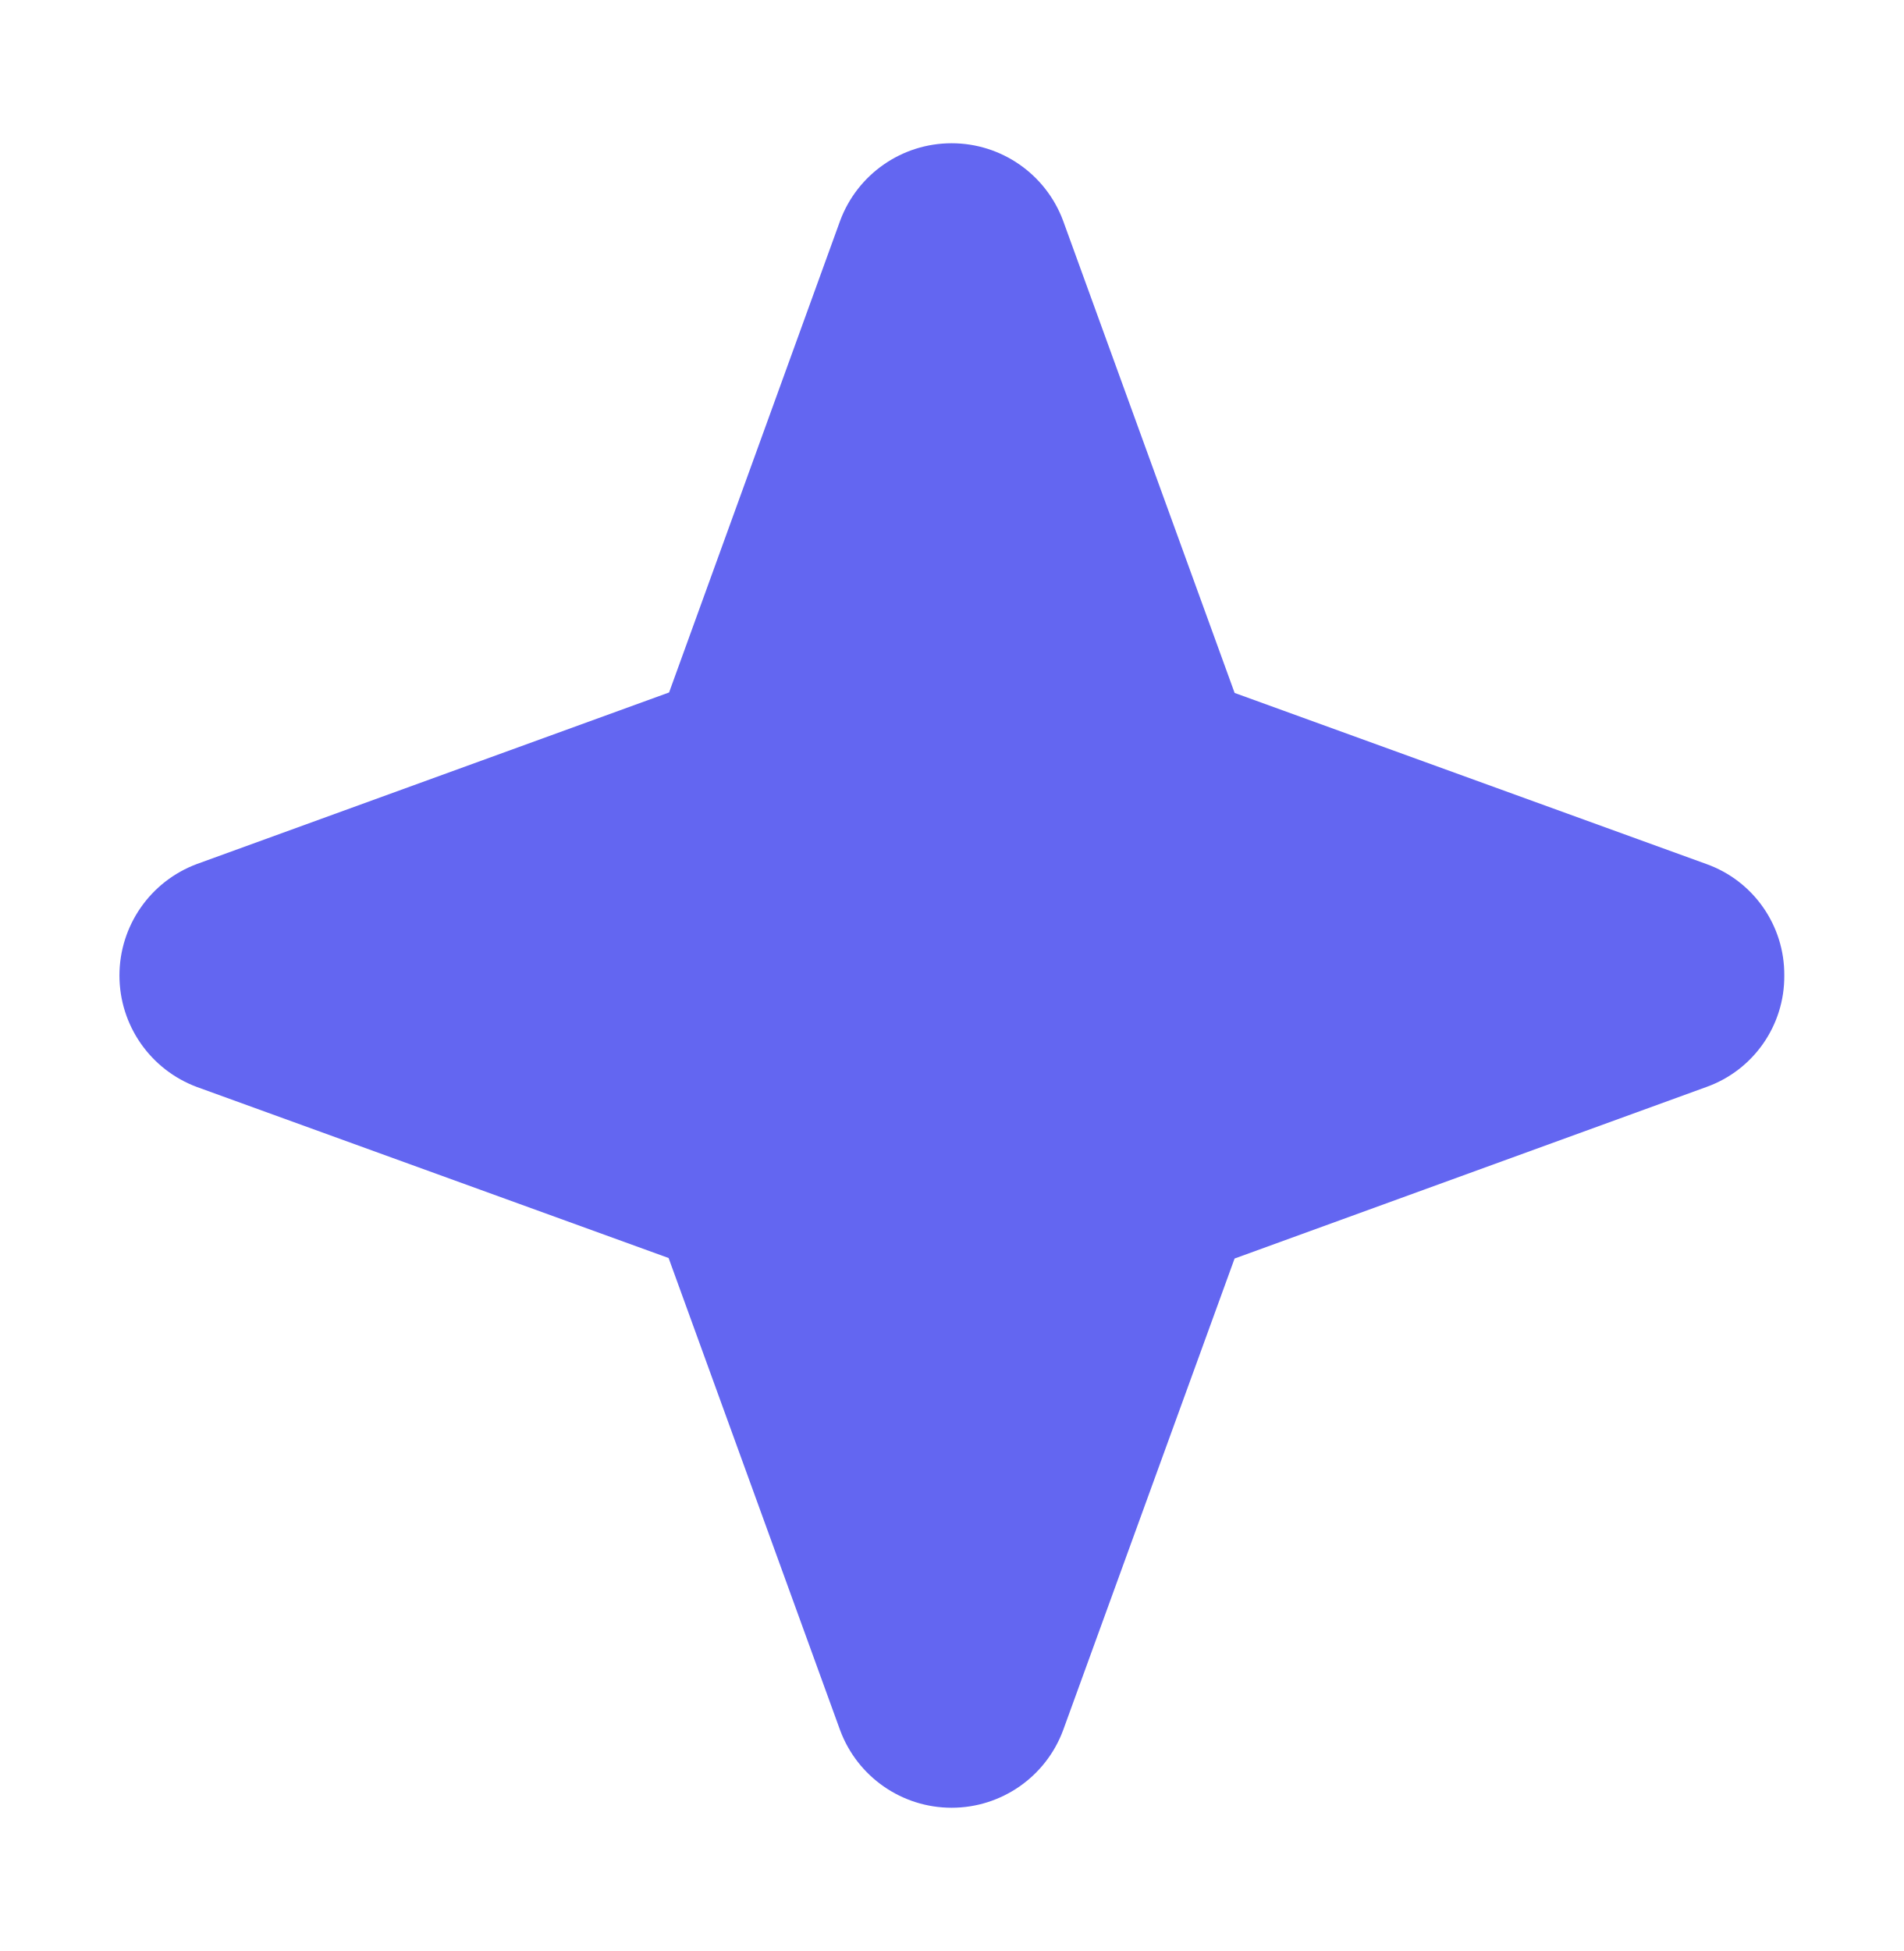
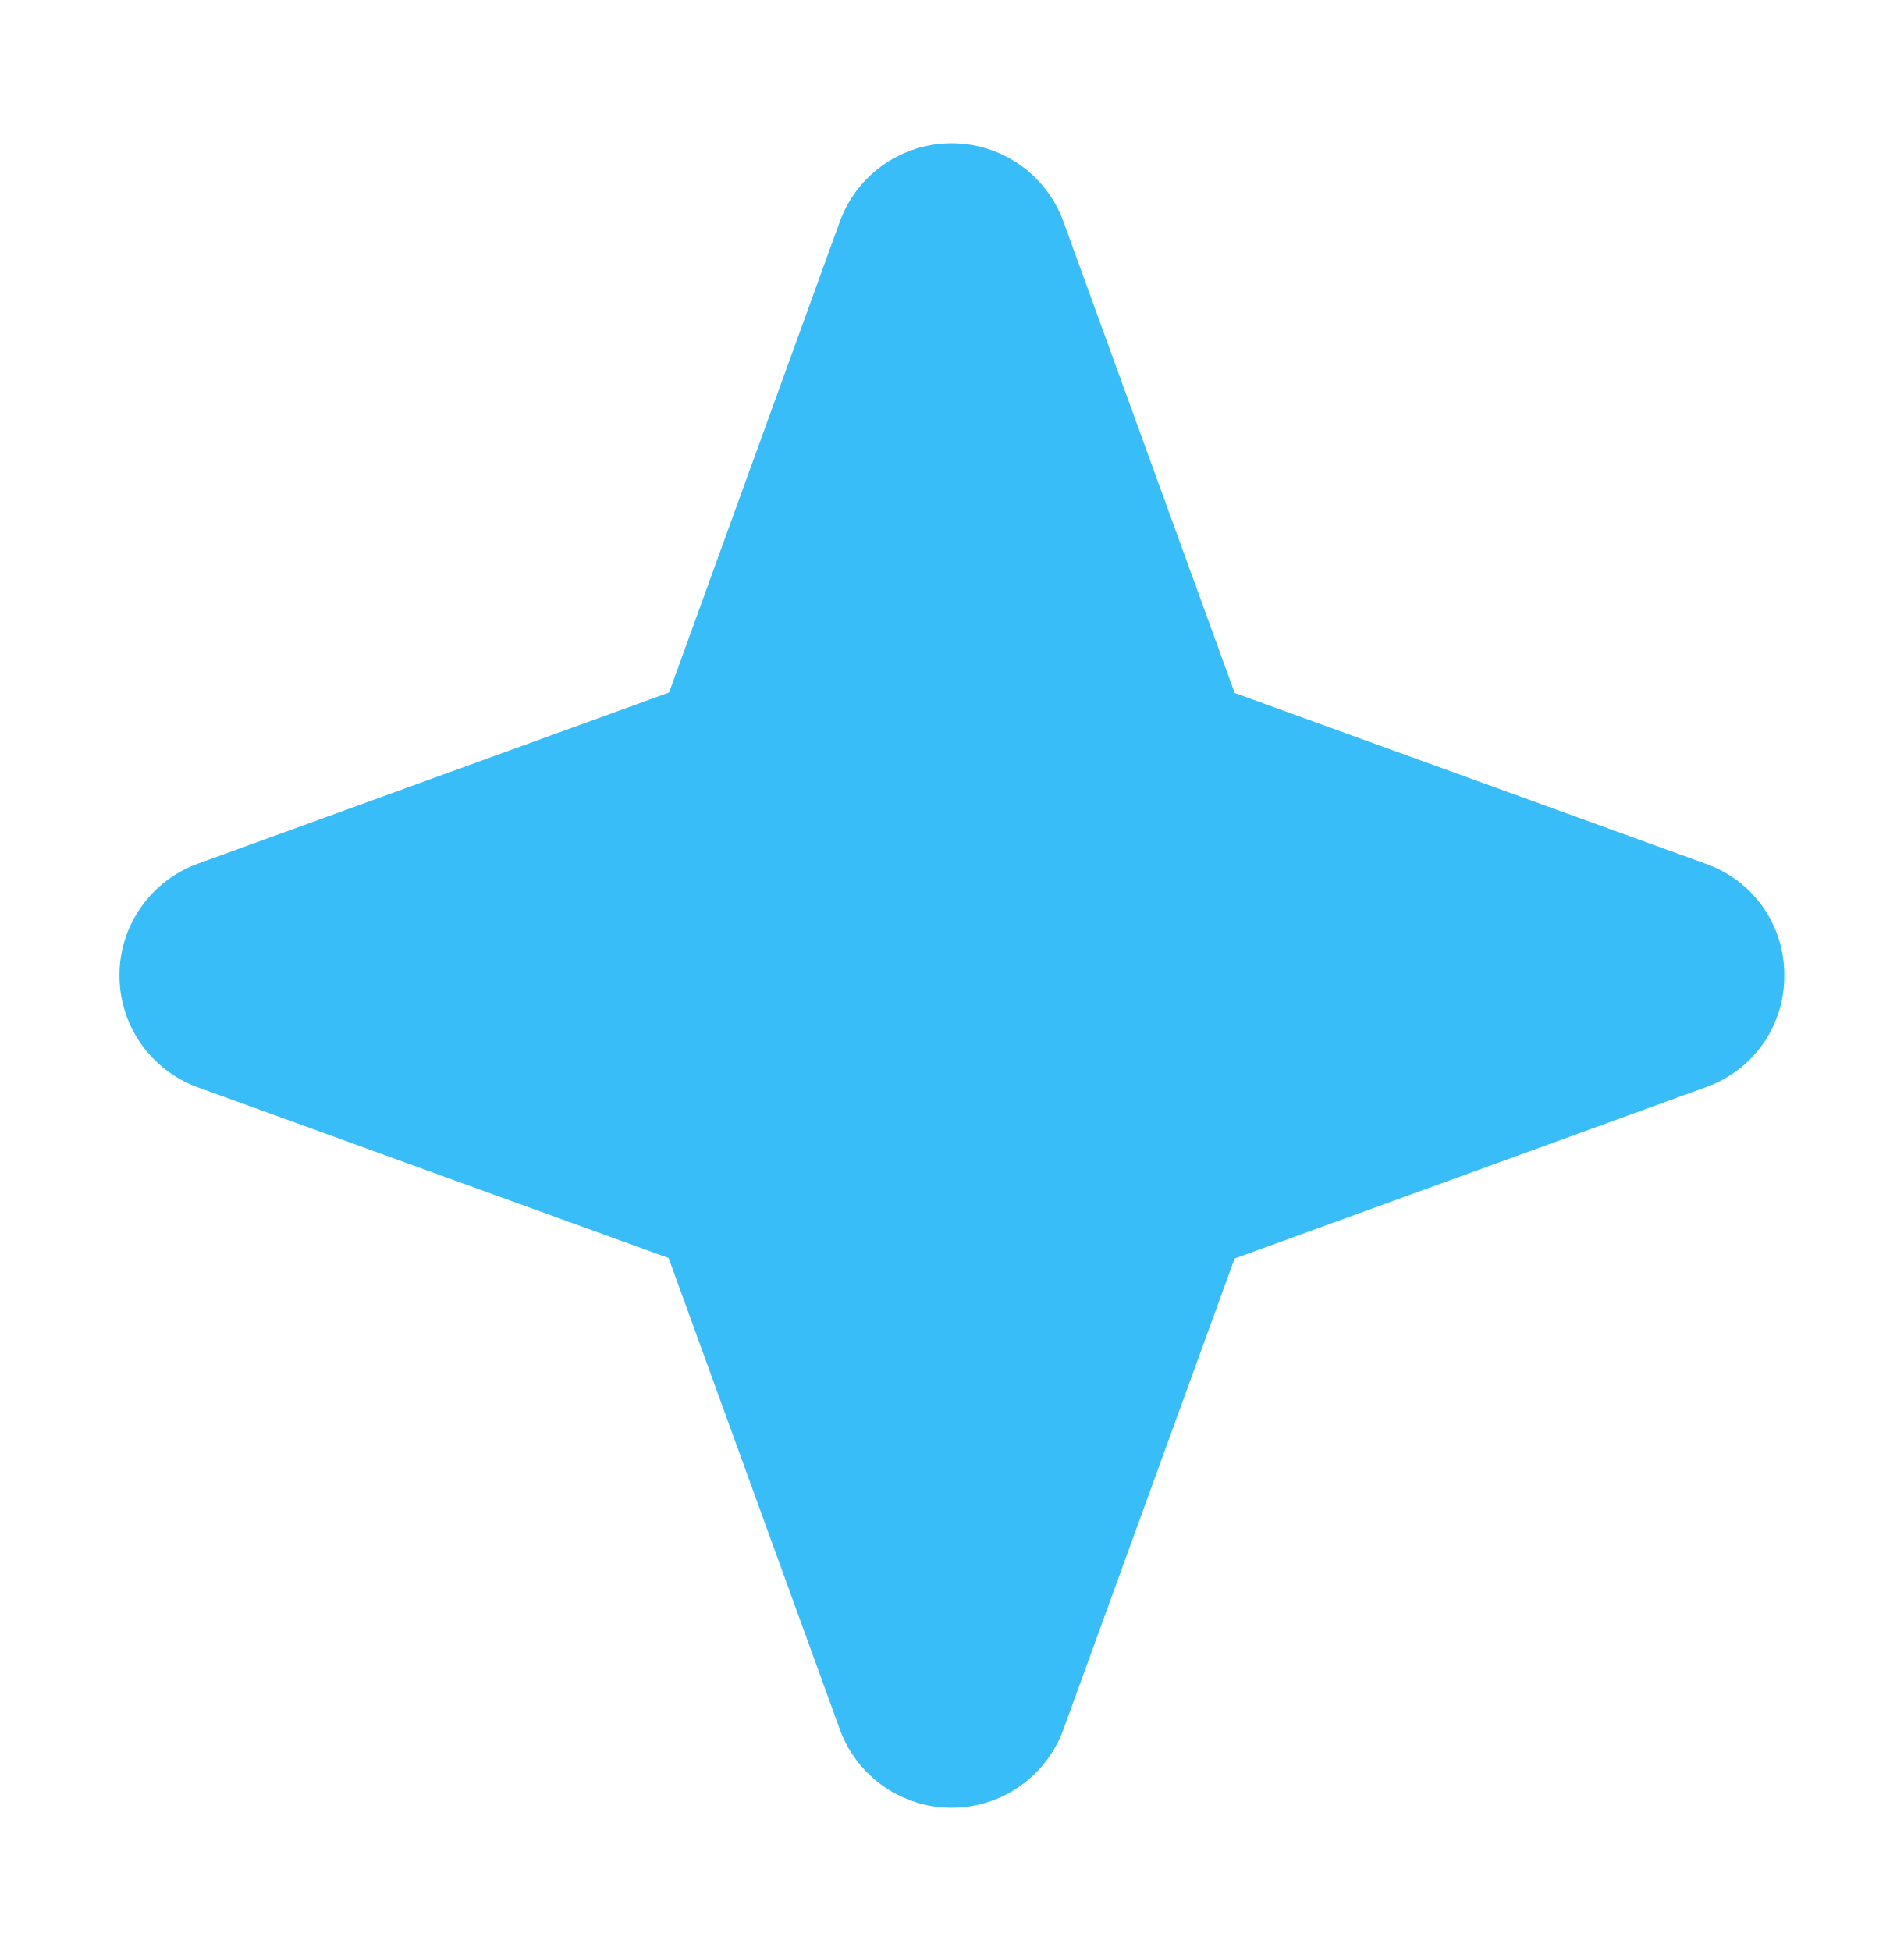
<svg xmlns="http://www.w3.org/2000/svg" width="40" height="41" fill="" viewBox="0 0 40 41">
-   <path fill="#6366f1" d="M37.5 20.5a2.467 2.467 0 0 1-1.64 2.344l-9.913 3.604-3.603 9.911a2.5 2.5 0 0  1-4.688 0l-3.604-9.922-9.911-3.593a2.5 2.5 0 0 1 0-4.688l9.921-3.604 3.594-9.911a2.5  2.5 0 0 1 4.688 0l3.604 9.921 9.911 3.594A2.467 2.467 0 0 1 37.5 20.5Z" />
+   <path fill="#38bdf8" d="M37.5 20.5a2.467 2.467 0 0 1-1.64 2.344l-9.913 3.604-3.603 9.911a2.5 2.5 0 0  1-4.688 0l-3.604-9.922-9.911-3.593a2.5 2.5 0 0 1 0-4.688l9.921-3.604 3.594-9.911a2.5  2.5 0 0 1 4.688 0l3.604 9.921 9.911 3.594A2.467 2.467 0 0 1 37.5 20.5Z" />
</svg>
